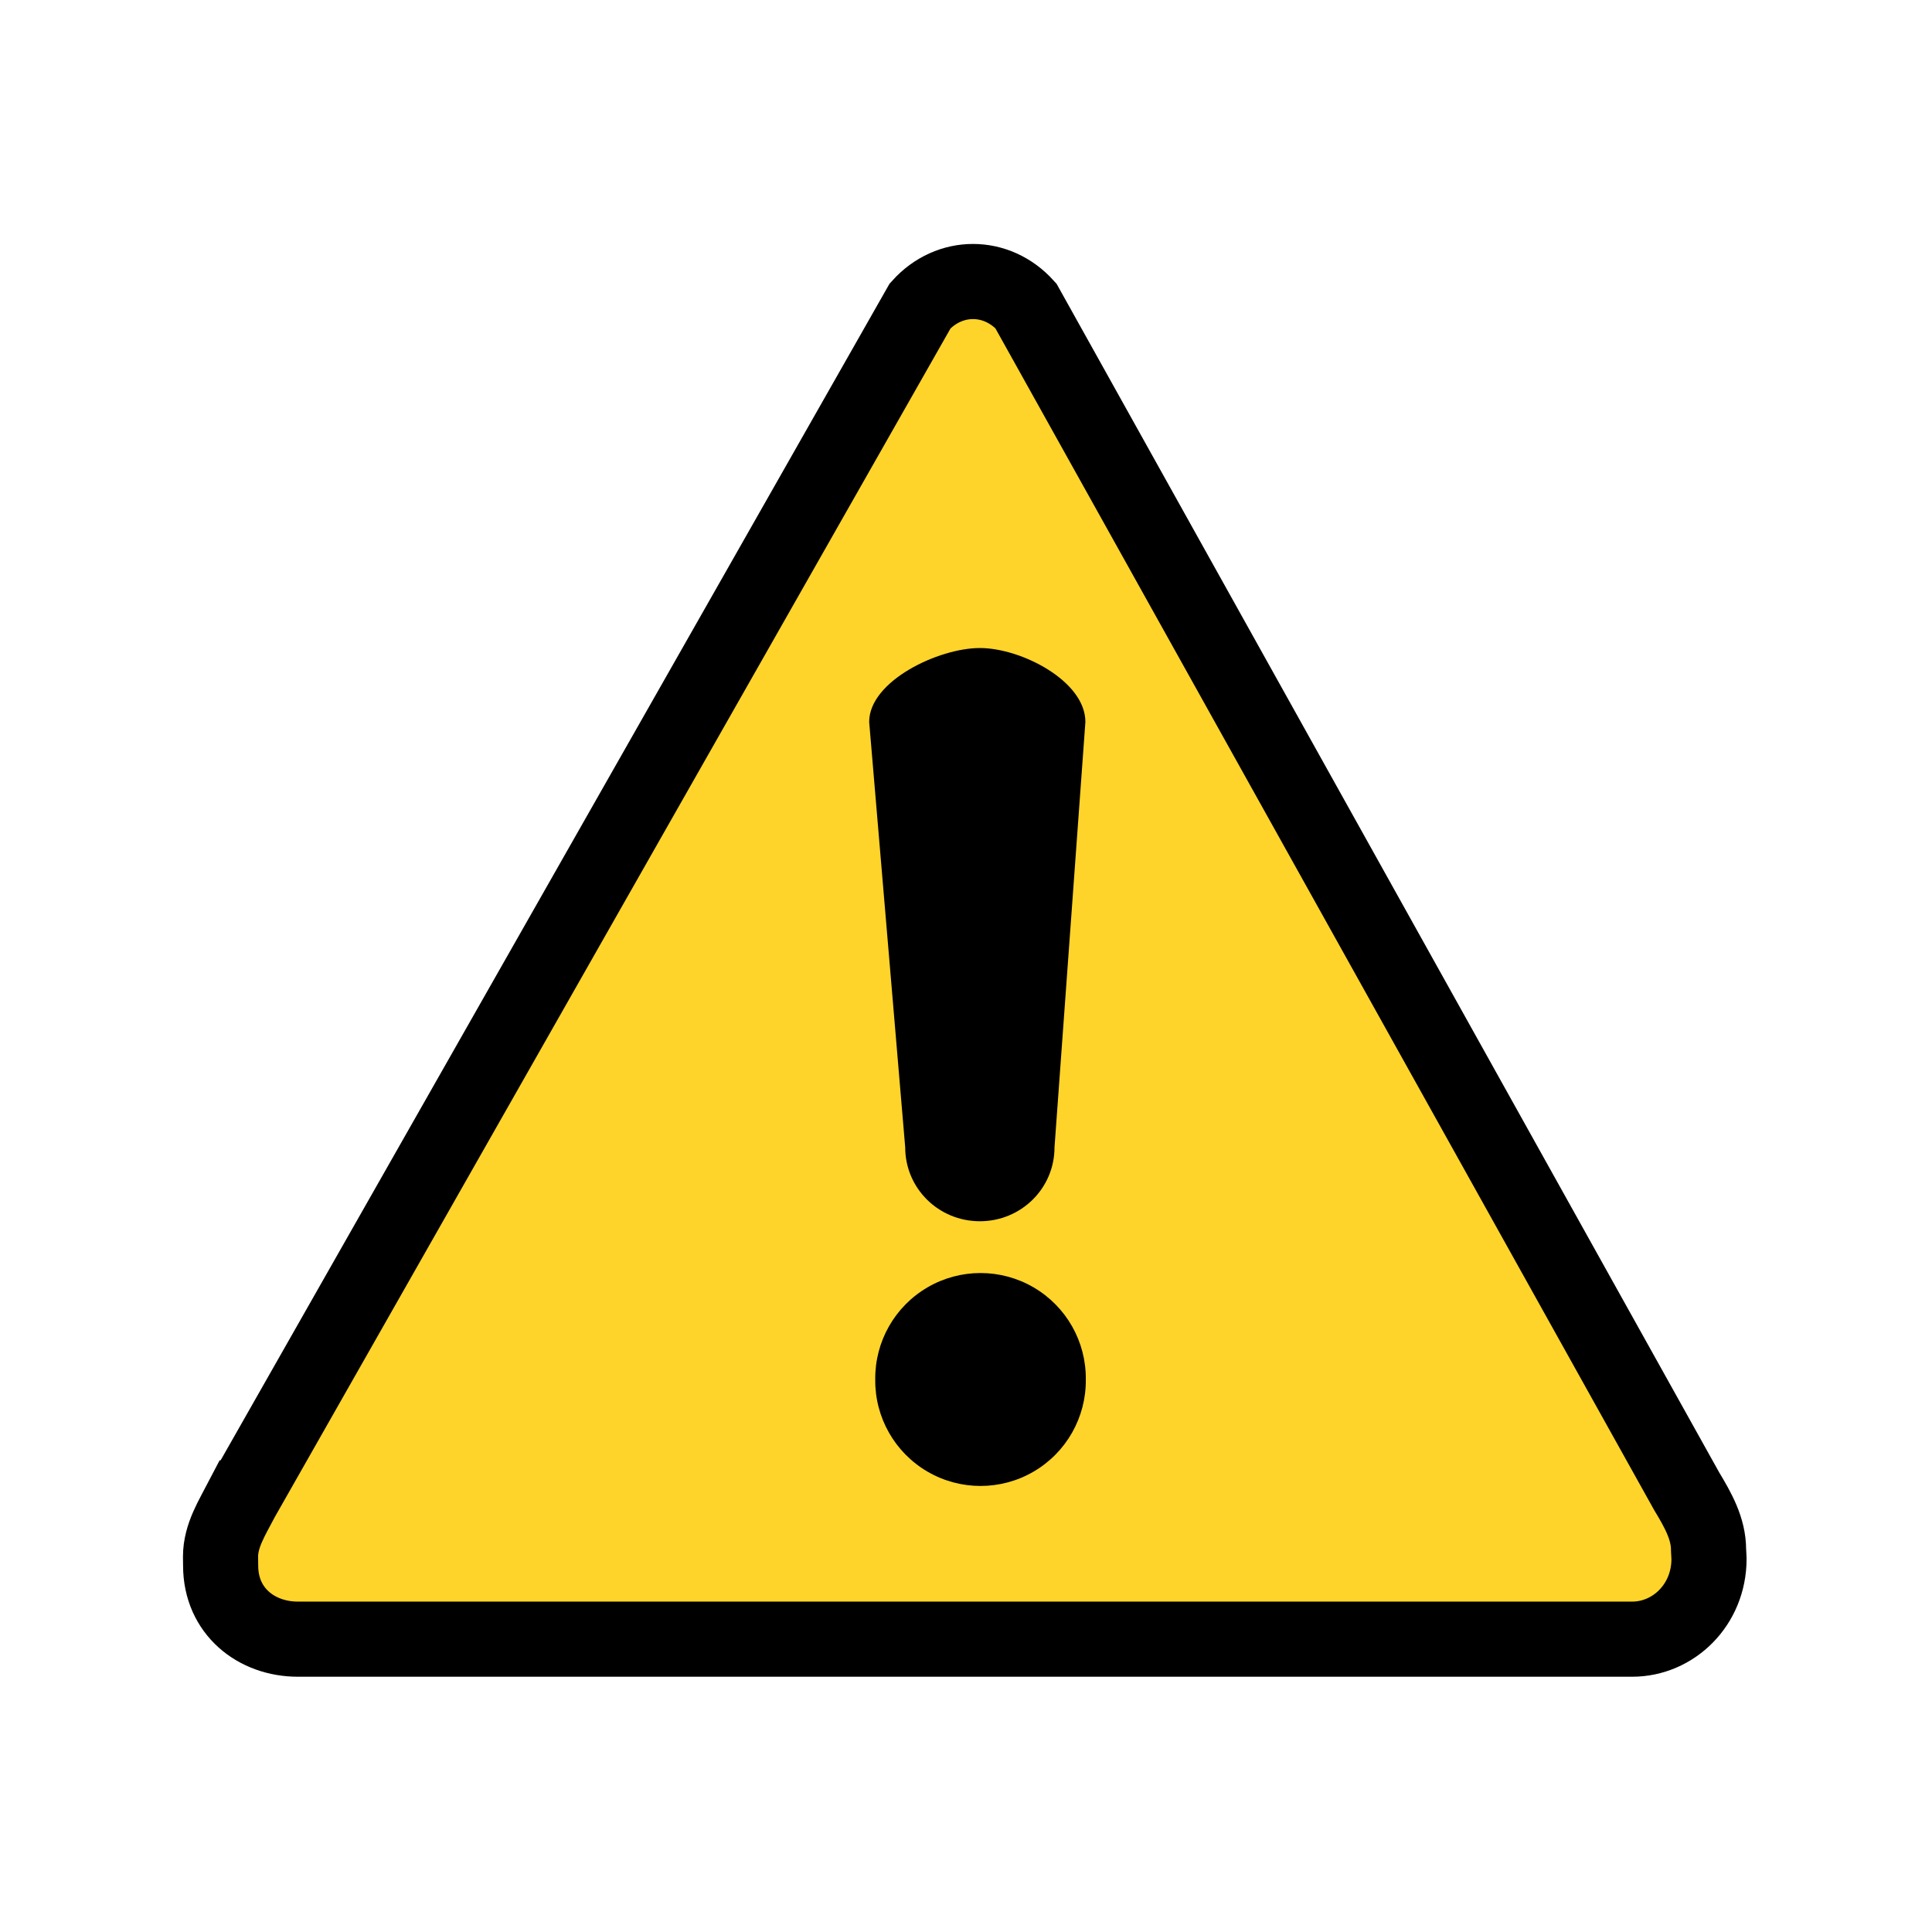
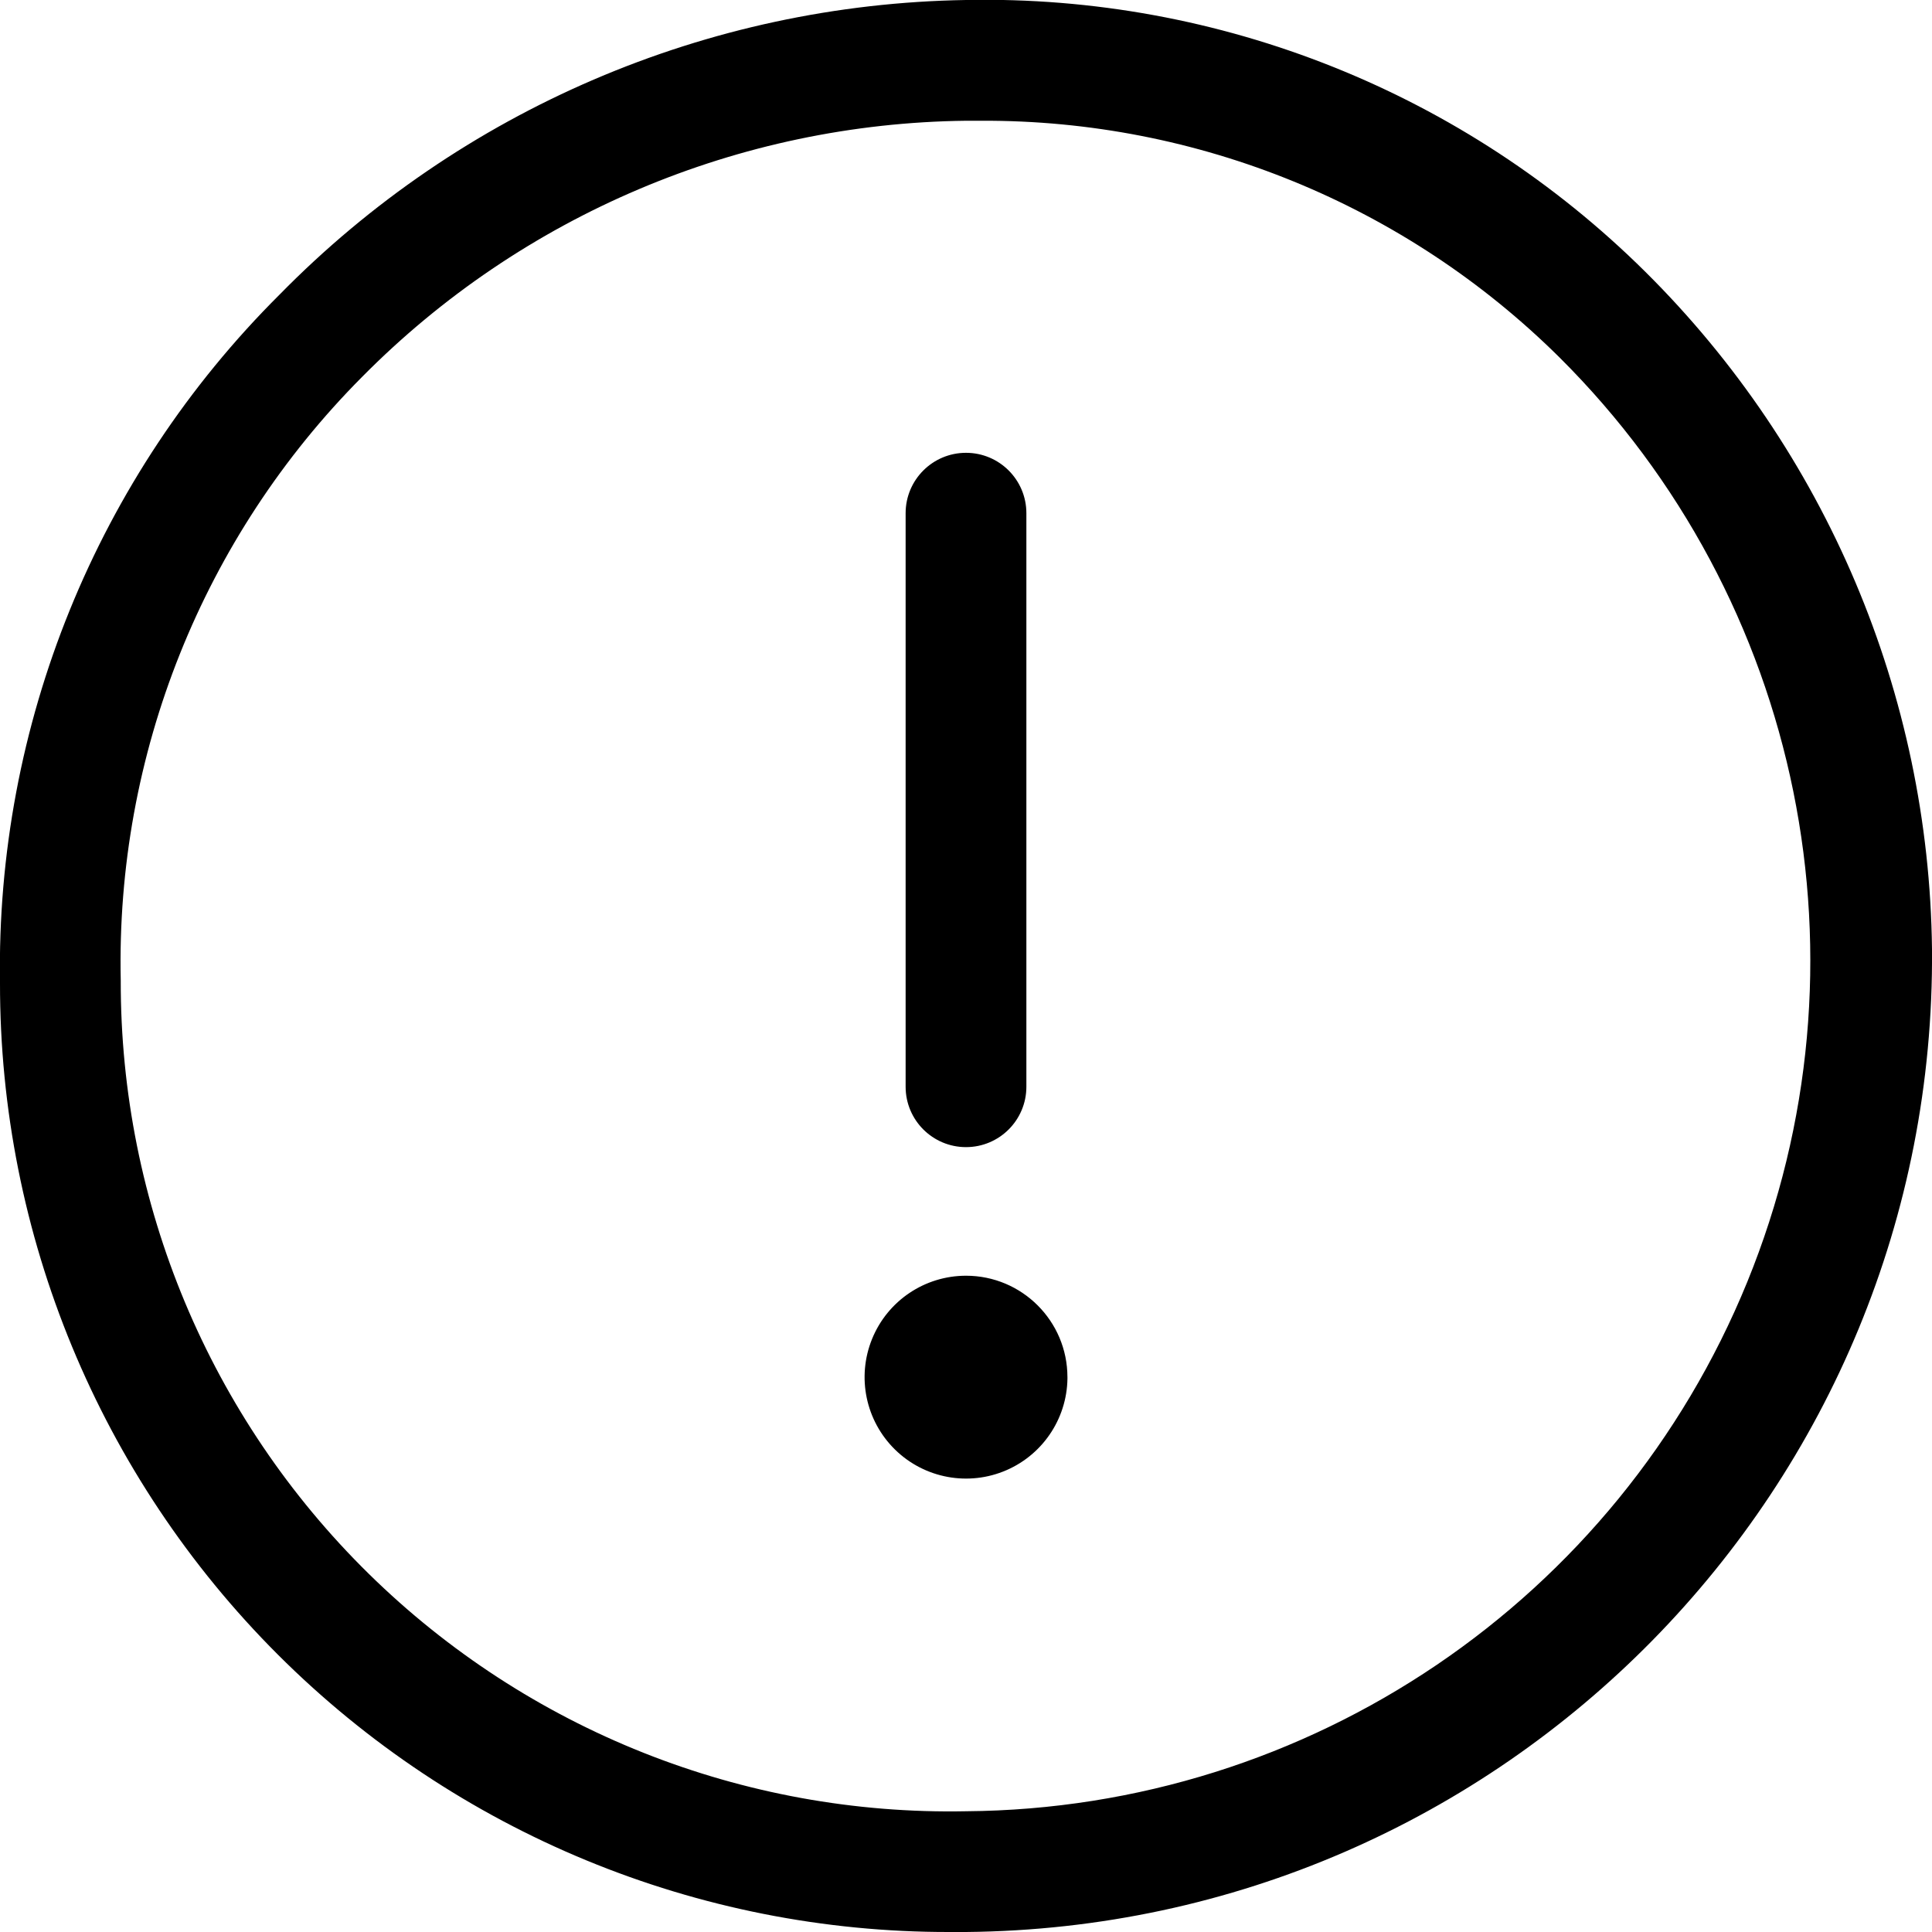
- <svg xmlns="http://www.w3.org/2000/svg" viewBox="0 0 80 80">
-   <g transform="translate(-21.91321,-16.98389)">
-     <g fill="#ffd42a" transform="matrix(.45541,0,0,.45541,26.27145,23.86752)">
-       <path d="m12.473,121.082c-.914,1.761-1.991,3.408-1.991,5.341l.009.808c0,4.172 3.266,6.694 7.021,6.694h121.32c3.755,0 6.989-3.127 6.989-7.299l-.04-.811c0-1.933-.95-3.612-1.991-5.341l-60.083-107.78c-2.655-2.95-6.958-2.95-9.613 0l-61.619,108.388z" fill="#ffd42a" stroke="#000" stroke-width="6.831" />
-     </g>
-     <path d="m31.963,74.475a8.042,8.042 0 1,1 -16.083,0 8.042,8.042 0 1,1 16.083,0z" transform="matrix(.54212,0,0,.54212,49.5464,33.73148)" />
-     <path d="m62.486,43.817c1.713,0 4.371,1.365 4.371,3.06l-1.279,17.616c0,1.695-1.379,3.06-3.091,3.06s-3.091-1.365-3.091-3.06l-1.492-17.616c0-1.695 2.871-3.06 4.584-3.06z" />
-   </g>
+ <svg xmlns="http://www.w3.org/2000/svg" viewBox="0 0 32 32">
+   <path d="M27.25,4.5A15.54,15.54,0,0,0,16,0,16.29,16.29,0,0,0,4.63,4.88,15.73,15.73,0,0,0,0,16.28,15.7,15.7,0,0,0,15.73,32H16A16.15,16.15,0,0,0,32,15.72h0A16.06,16.06,0,0,0,27.25,4.5ZM16,30A13.73,13.73,0,0,1,2,16.24a13.74,13.74,0,0,1,4-10A14.3,14.3,0,0,1,16,2h.25a13.52,13.52,0,0,1,9.58,3.92A14.09,14.09,0,0,1,16,30ZM15,18V8.5a1,1,0,0,1,2,0V18a1,1,0,0,1-2,0Zm2.68,4.77A1.68,1.68,0,1,1,16,21.13,1.68,1.68,0,0,1,17.68,22.81Z" />
</svg>
